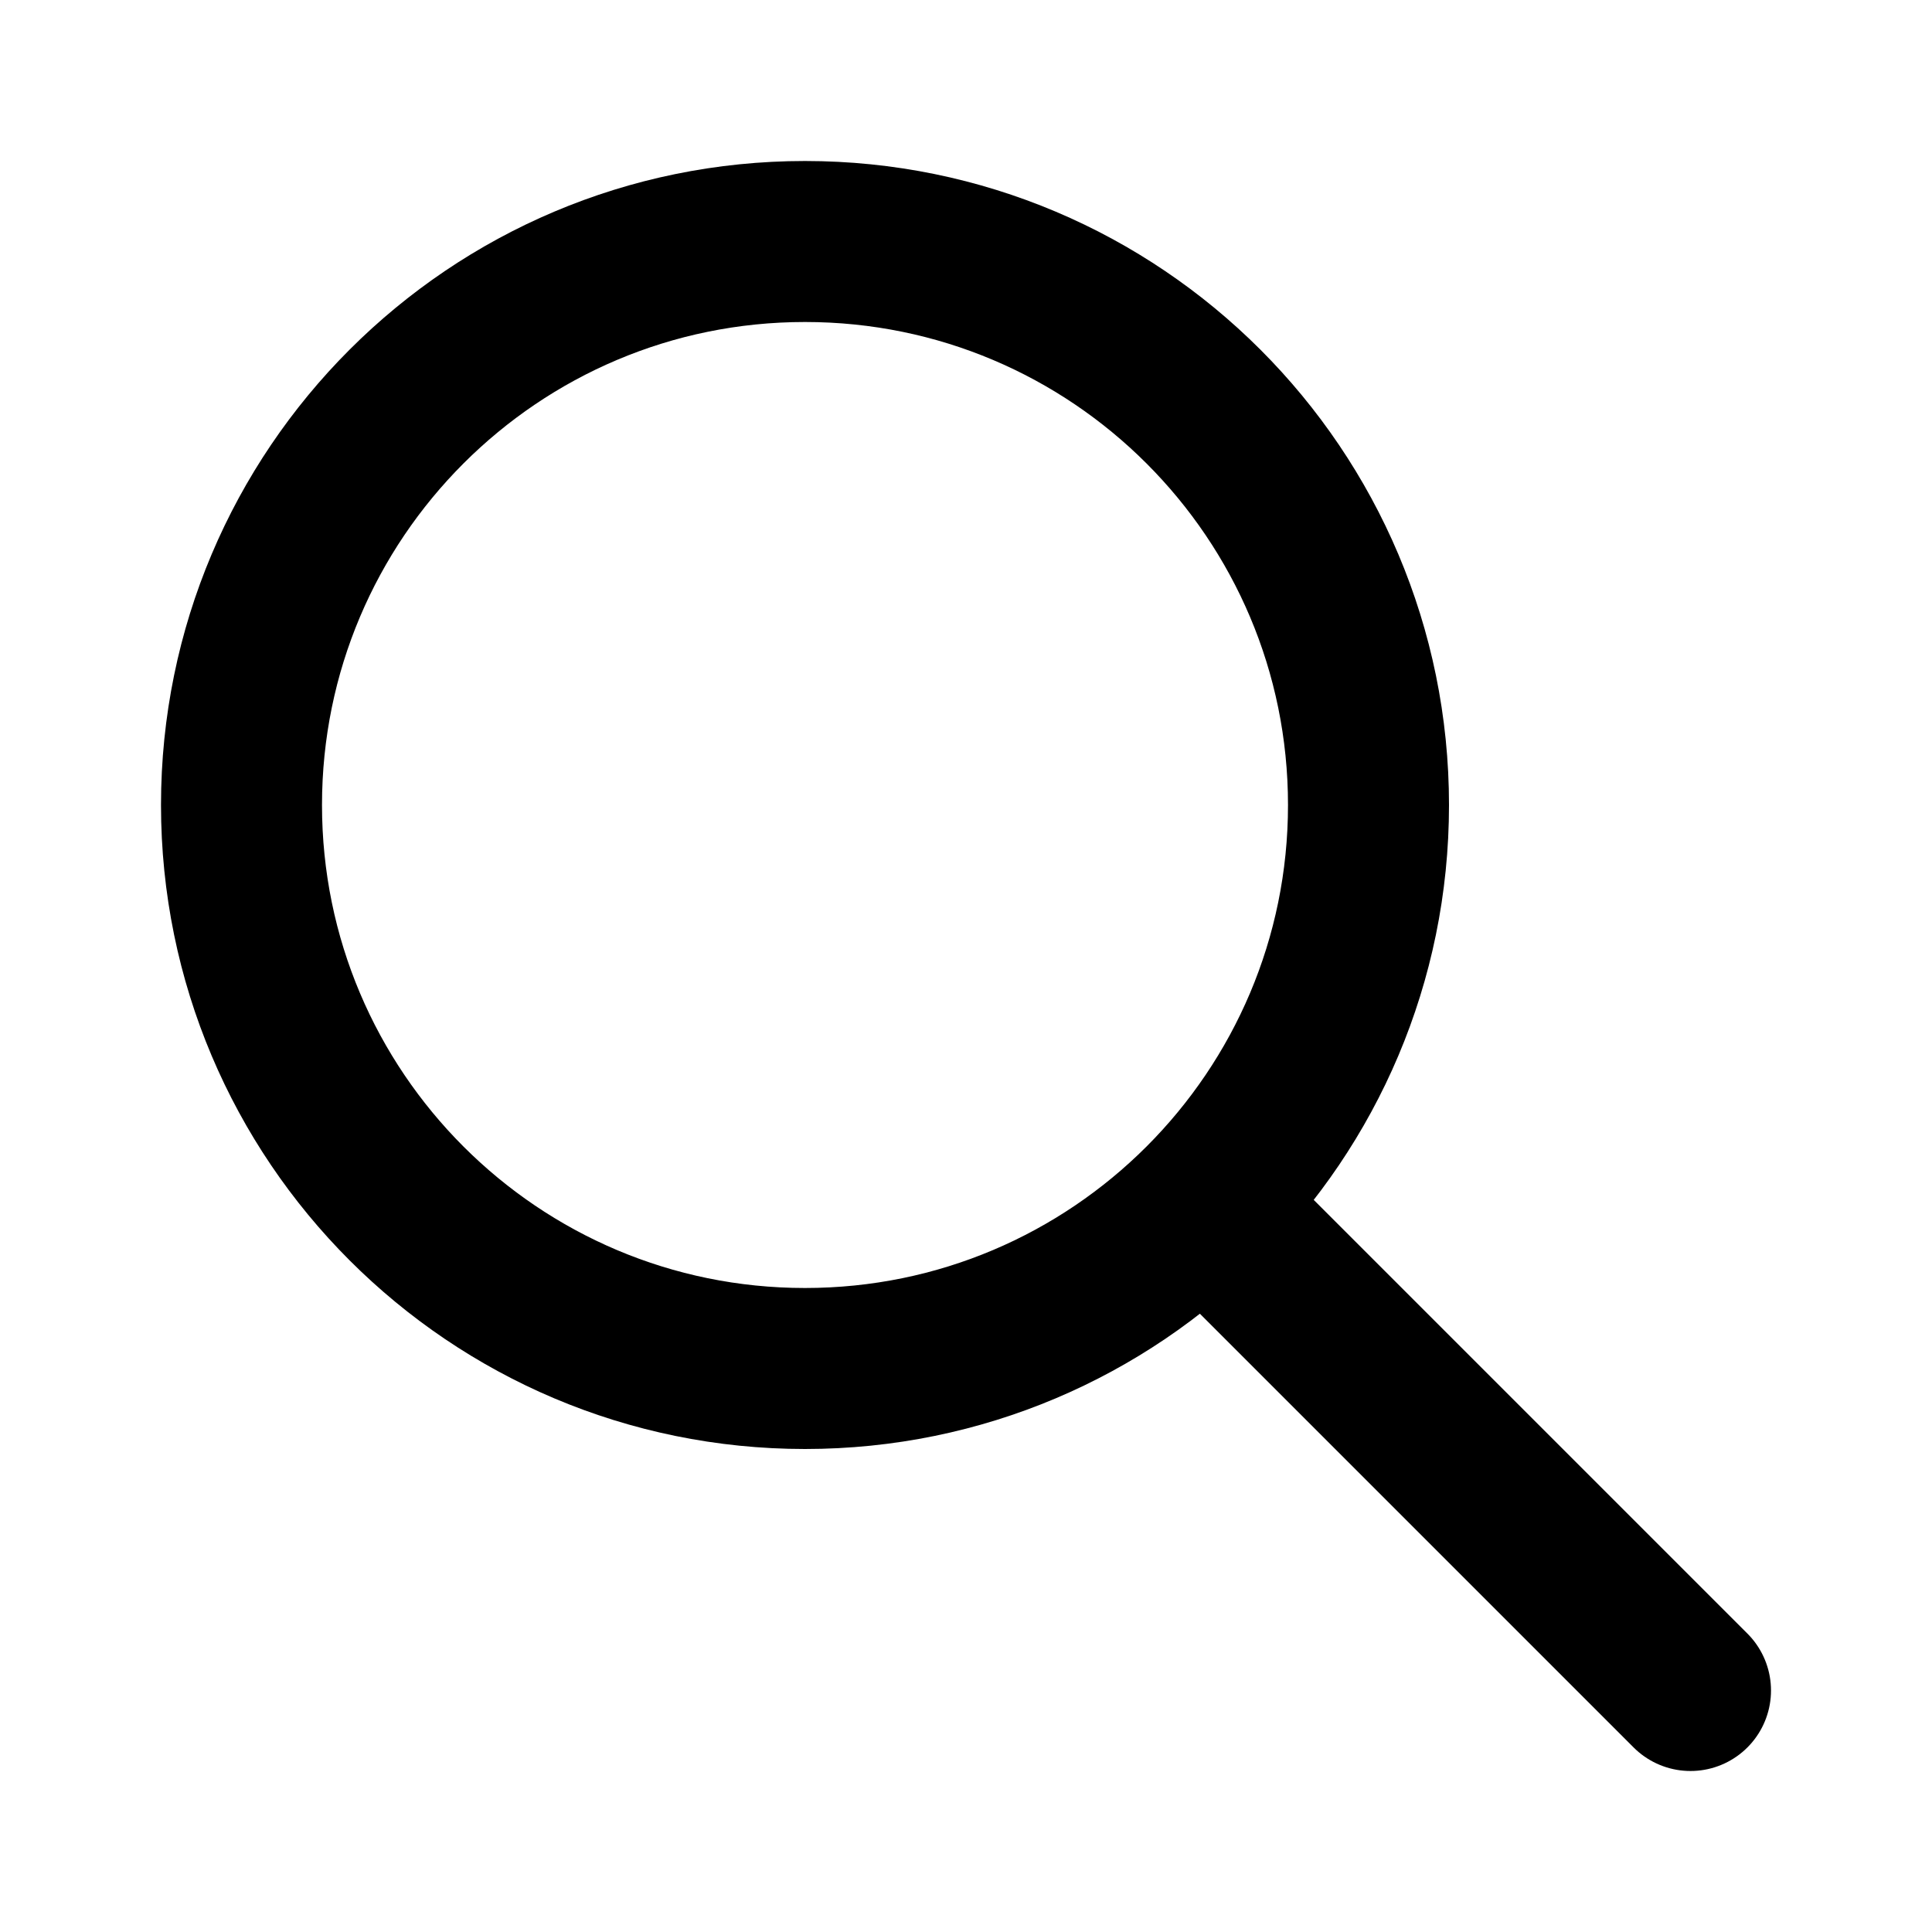
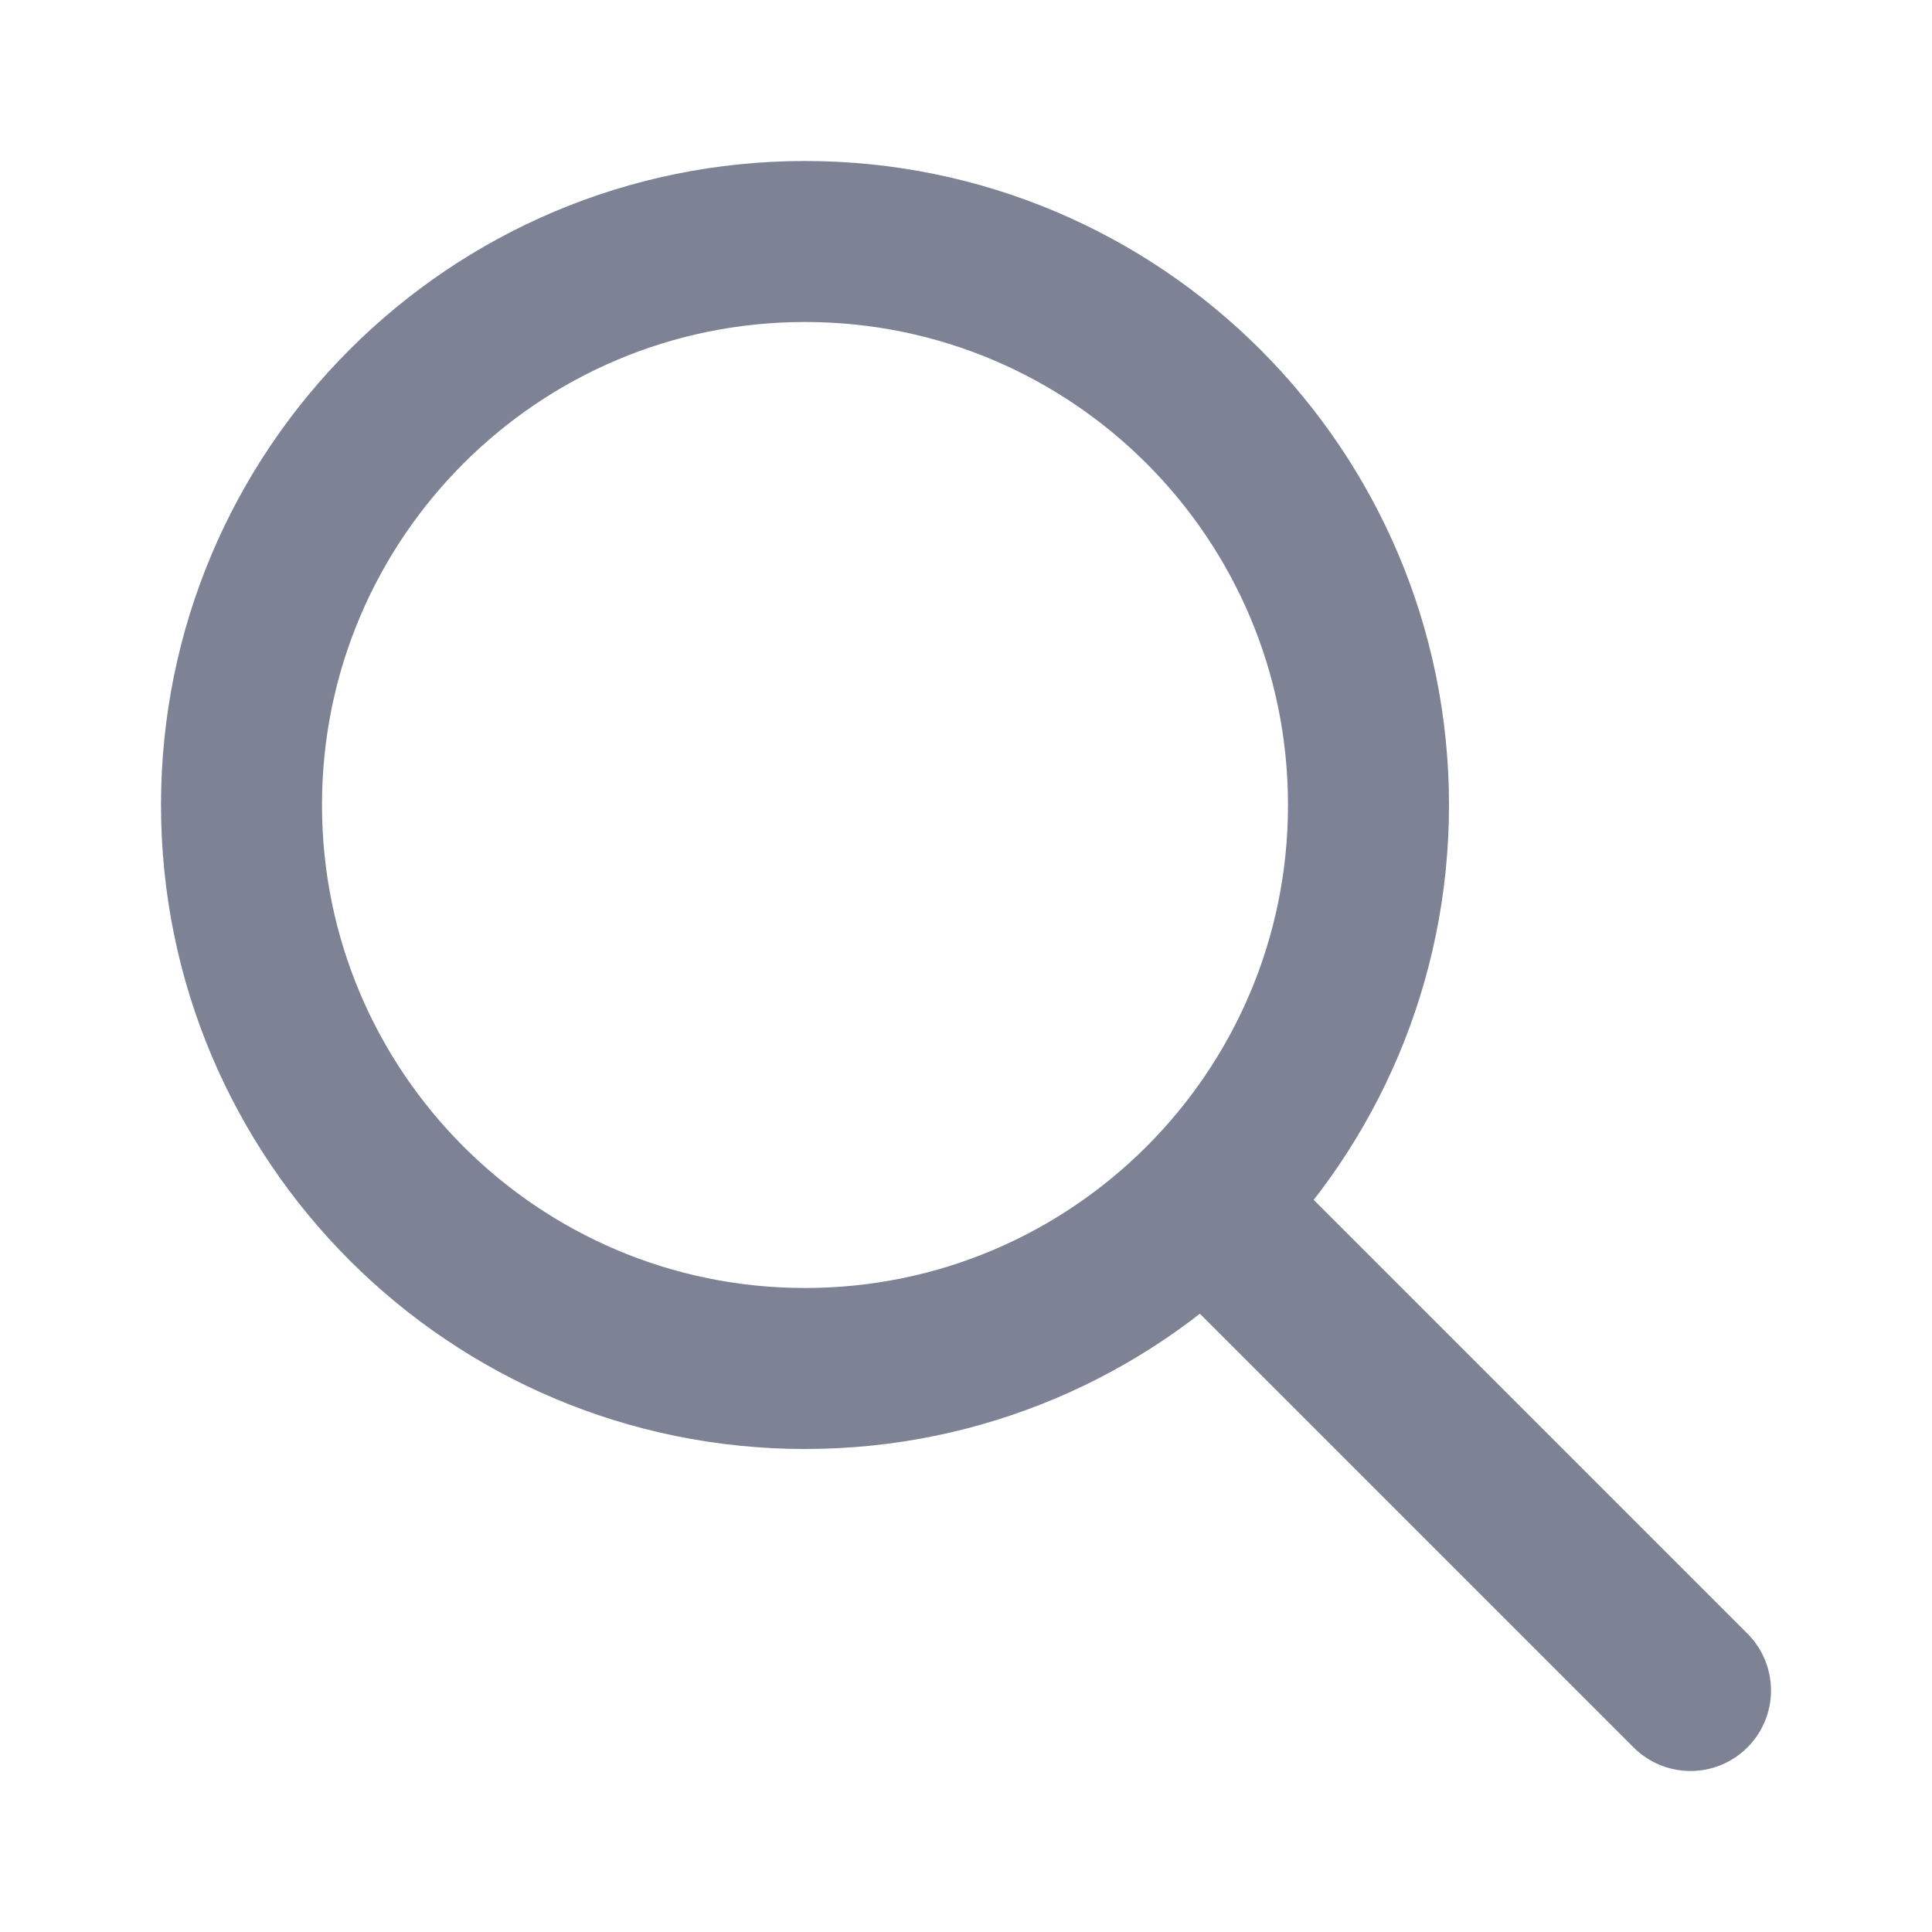
- <svg xmlns="http://www.w3.org/2000/svg" fill="none" viewBox="0 0 24 24" stroke-width="2" stroke="currentColor" aria-hidden="true" class="w-6 h-6 my-auto mx-[10px] shrink-0 text-placeholder dark:text-[#656770]">
+ <svg xmlns="http://www.w3.org/2000/svg" fill="none" viewBox="0 0 24 24" stroke-width="2" stroke="currentColor" aria-hidden="true" color="rgb(125 131 149)" class="w-6 h-6 my-auto mx-[10px] shrink-0 text-placeholder dark:text-[#656770]">
  <path stroke-linecap="round" stroke-linejoin="round" d="M21 21l-6-6m2-5a7 7 0 11-14 0 7 7 0 0114 0z" />
</svg>
